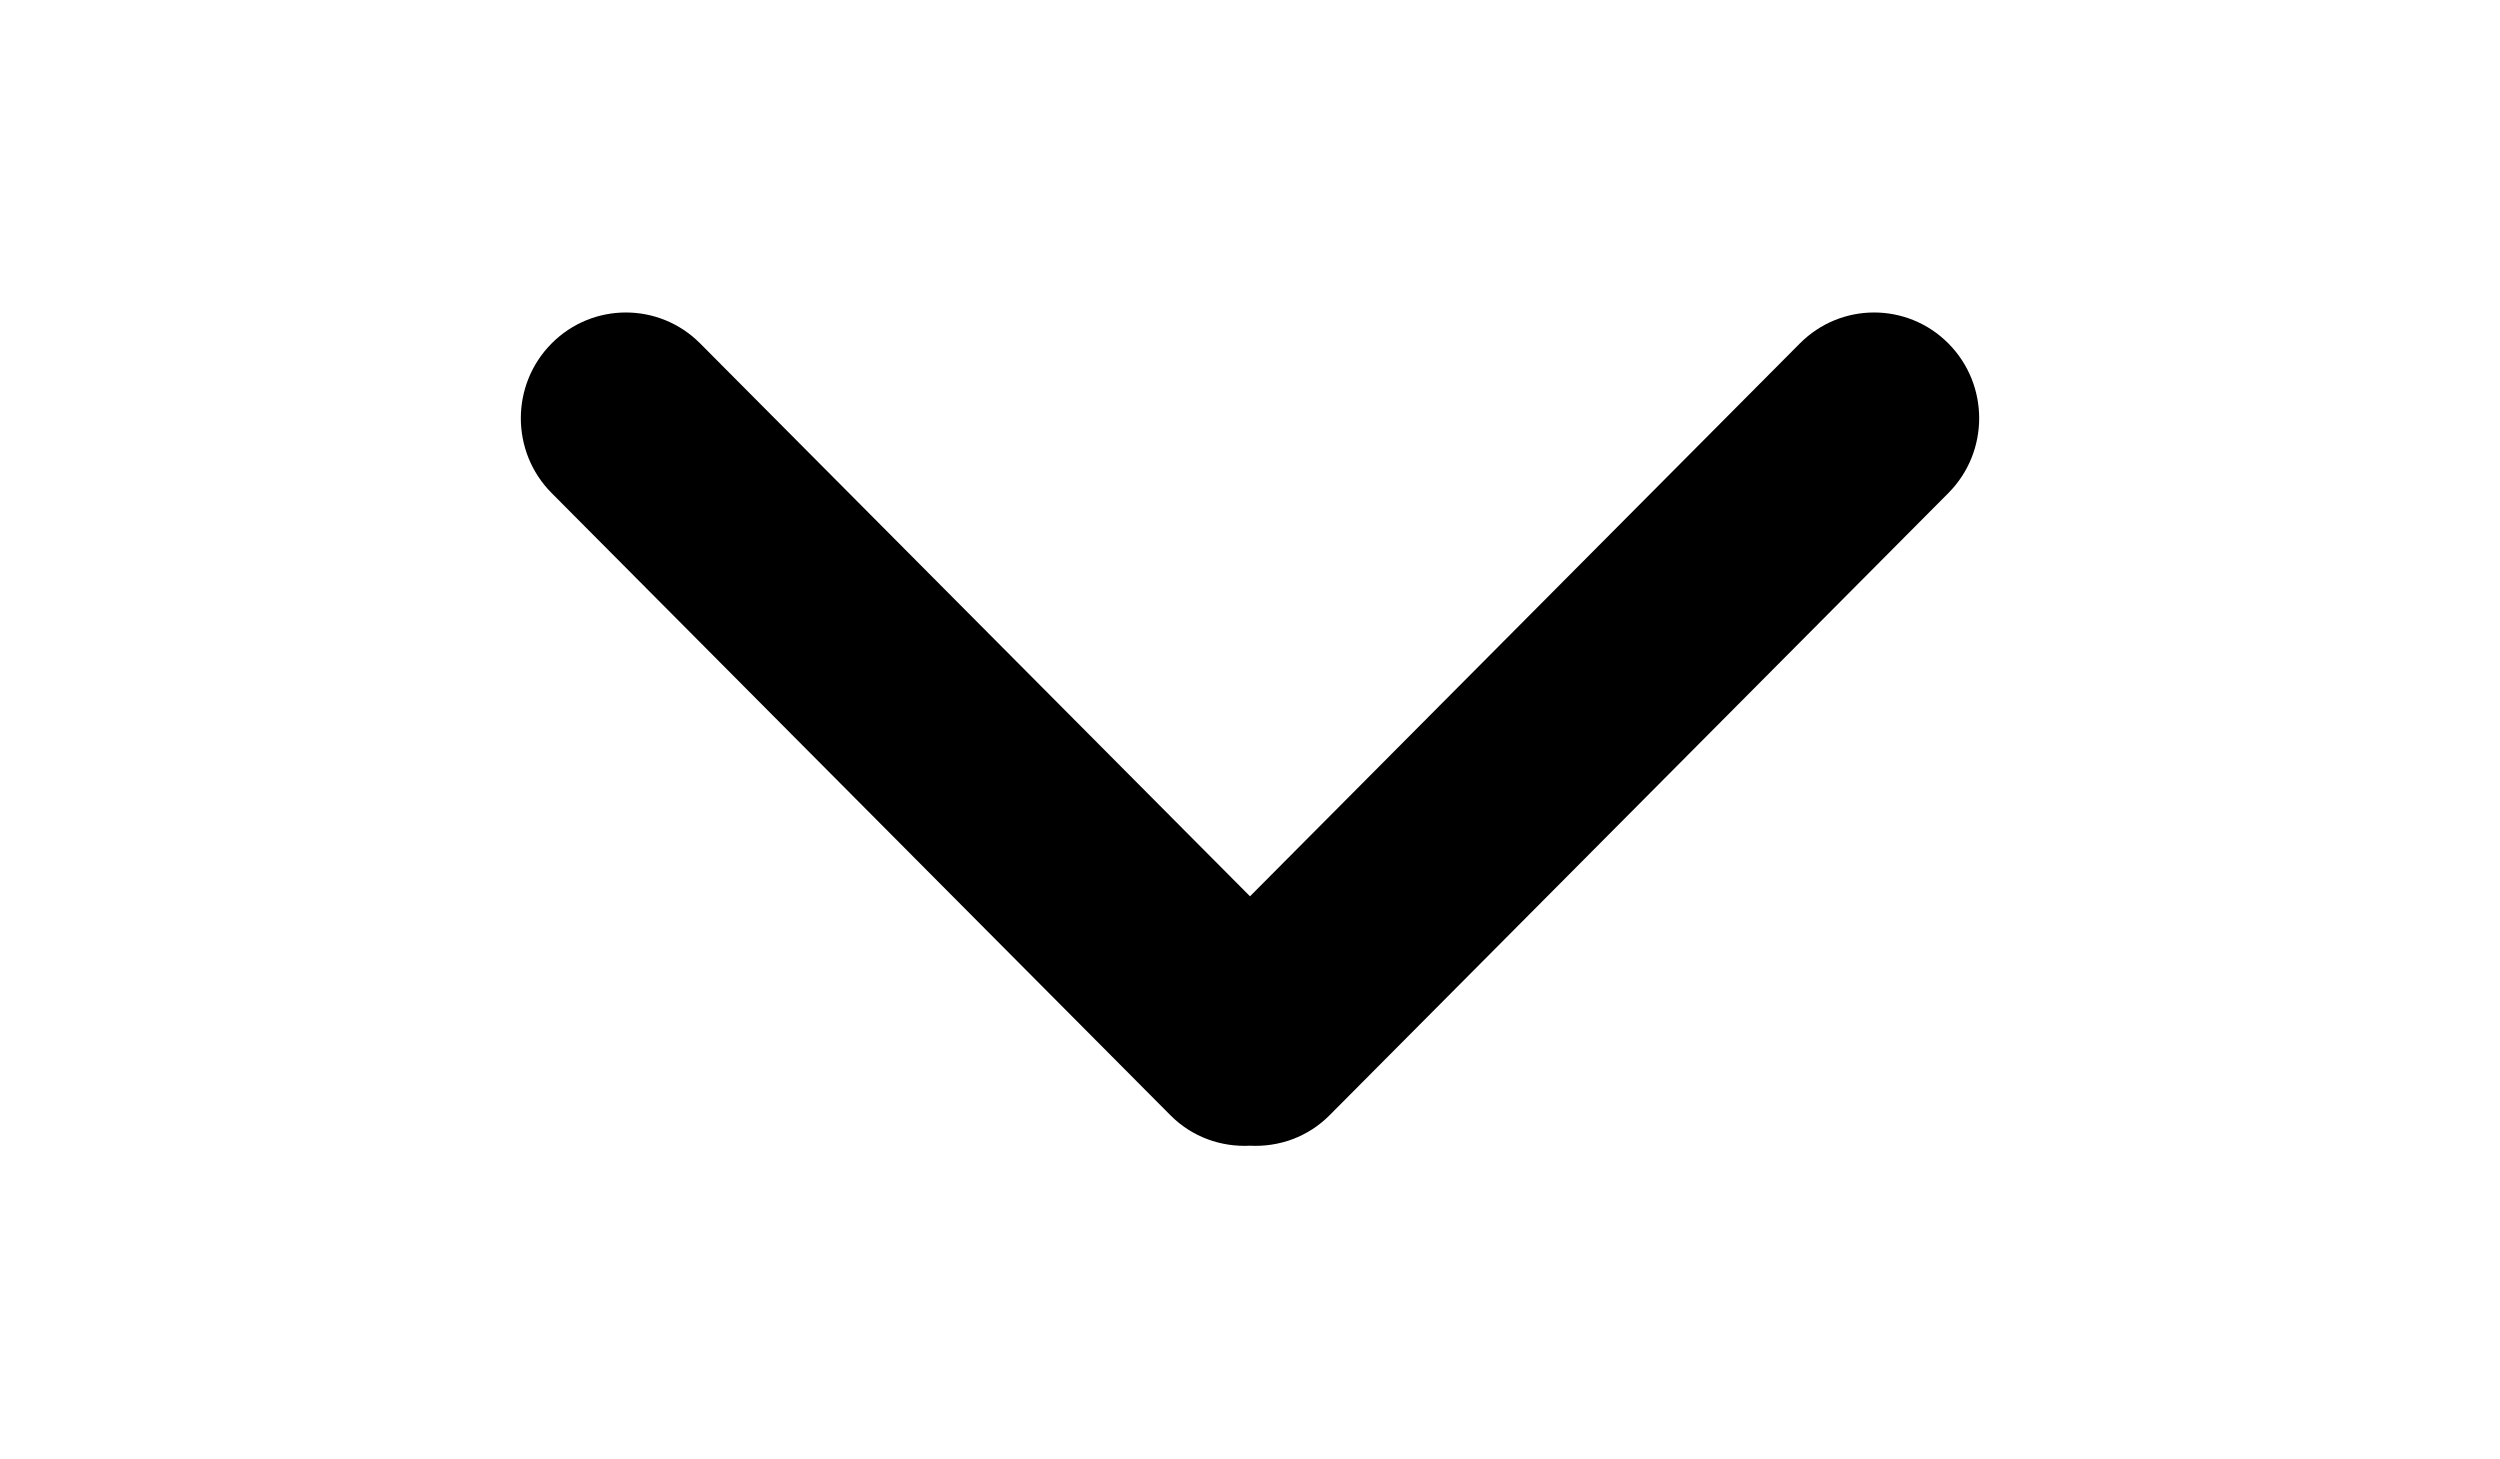
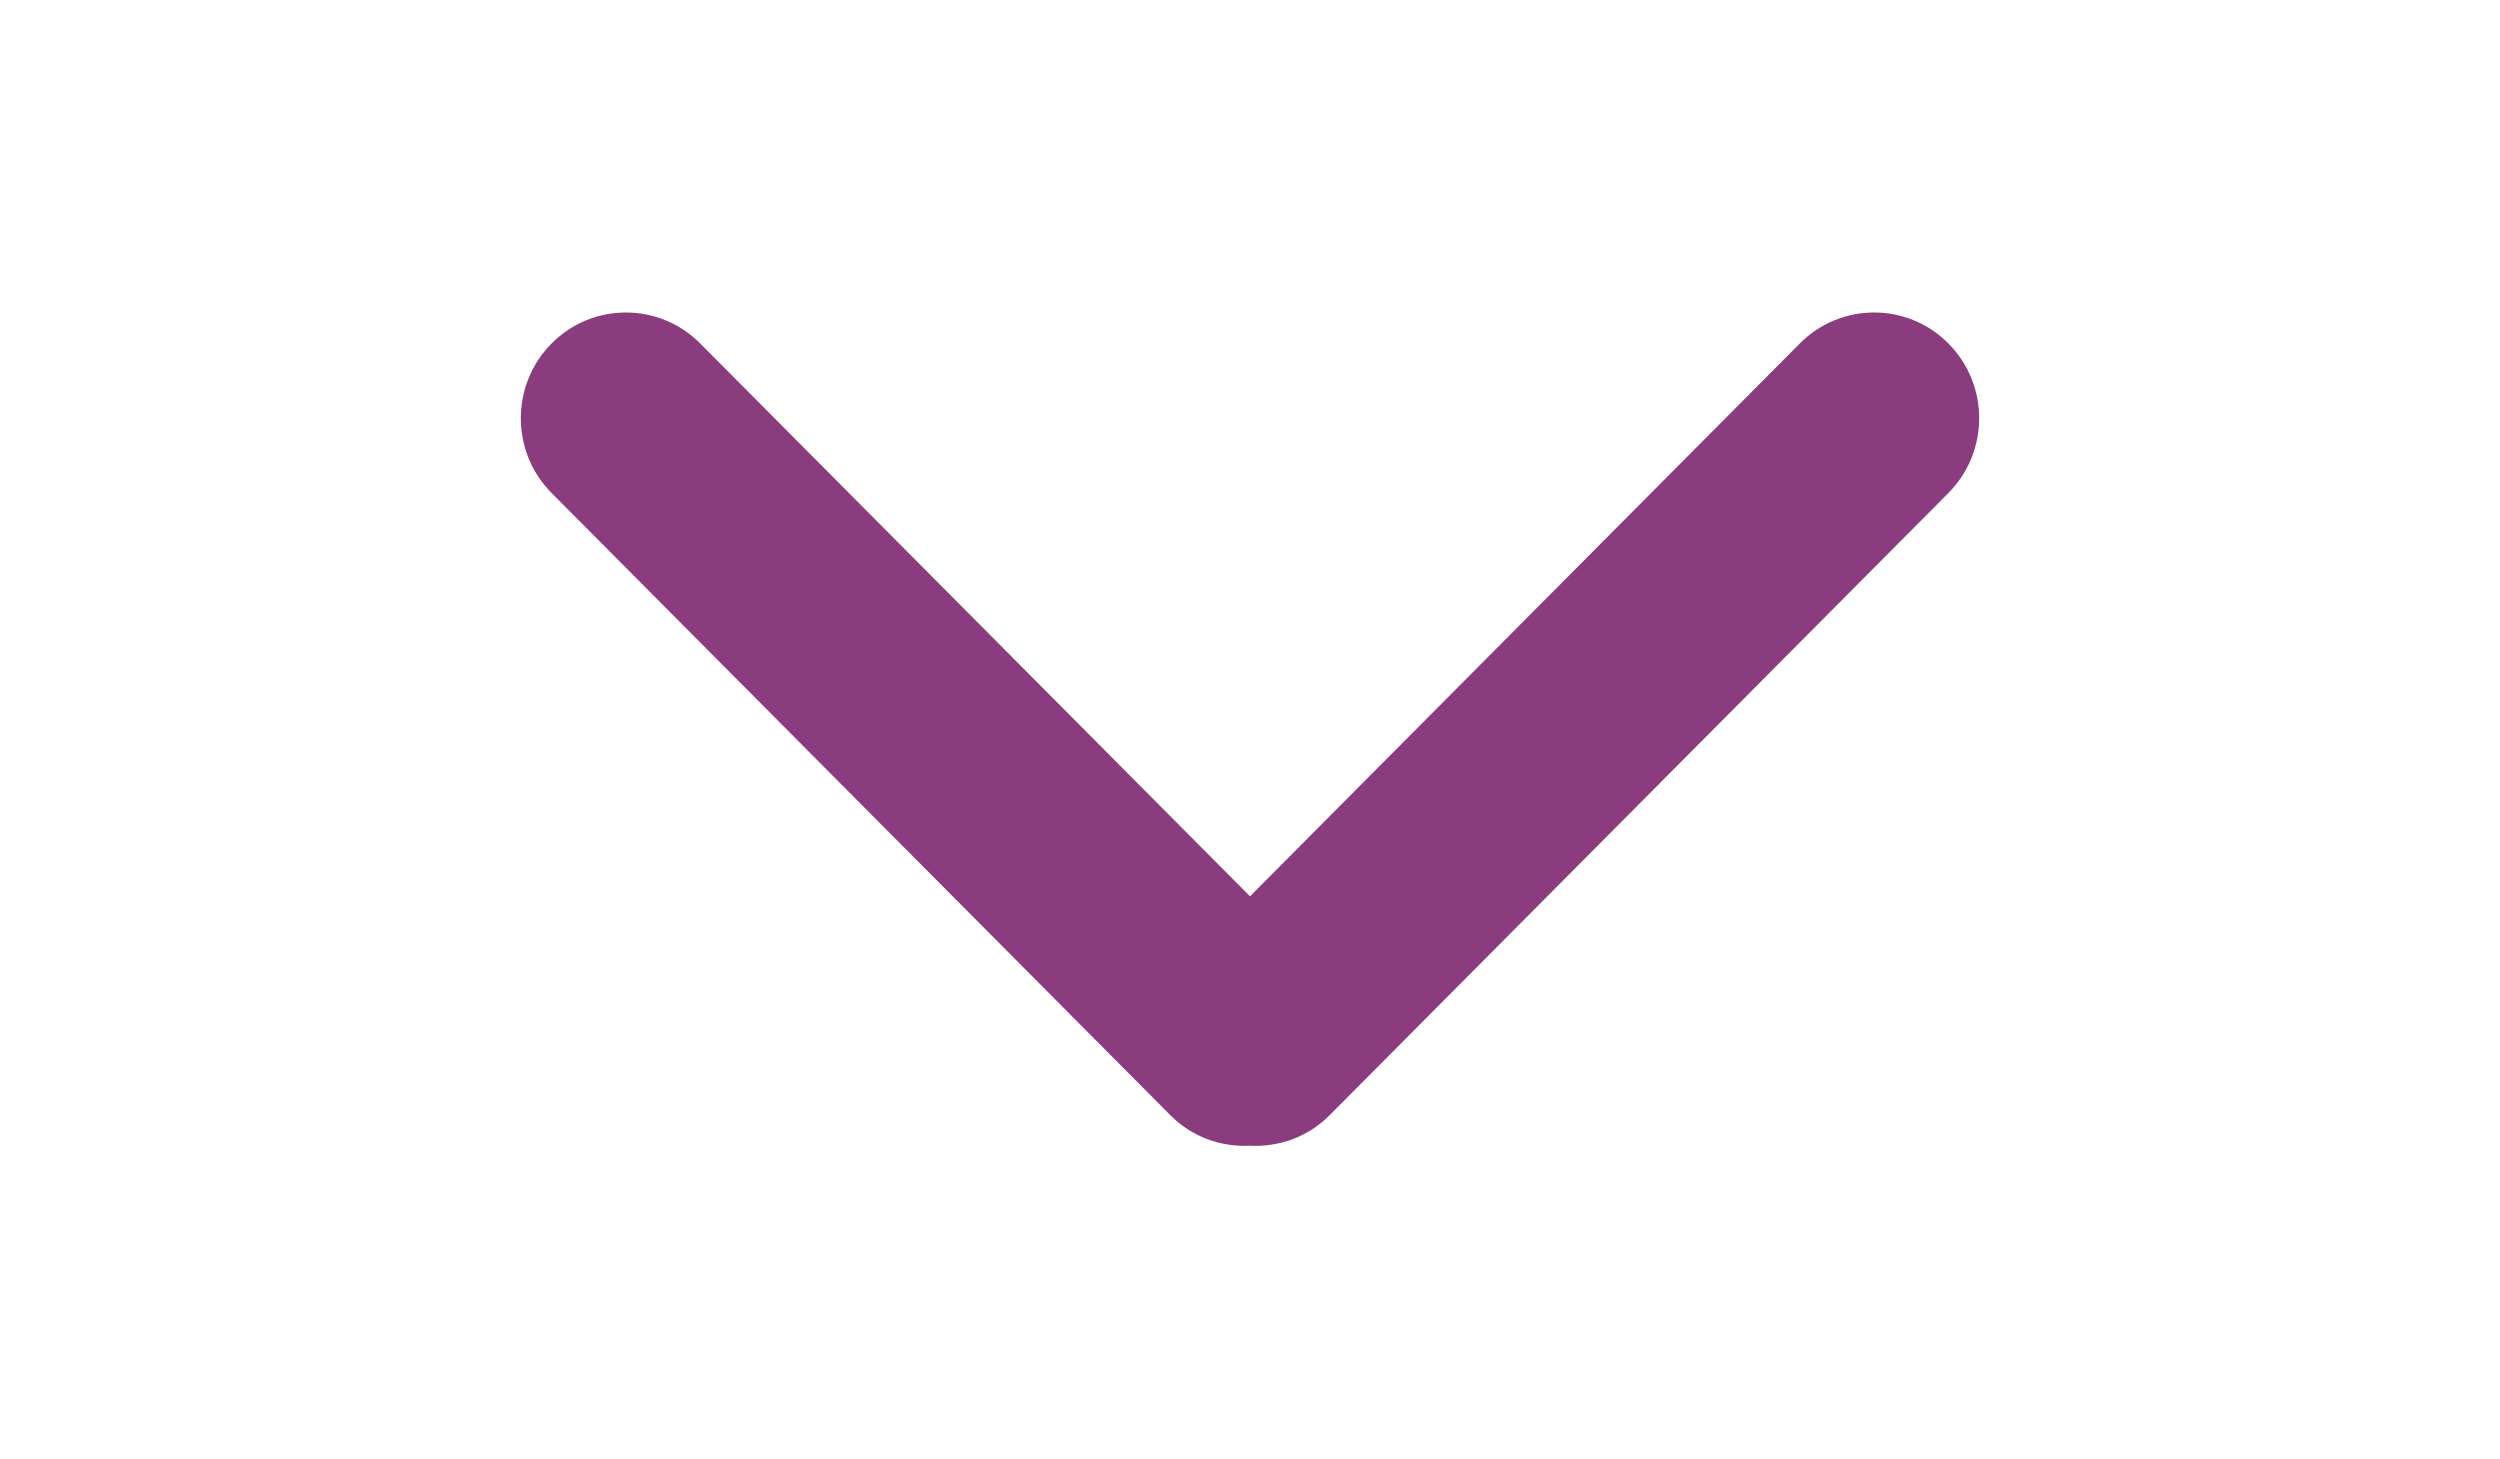
- <svg xmlns="http://www.w3.org/2000/svg" version="1.1" id="Capa_1" x="0px" y="0px" width="960px" height="560px" viewBox="0 0 960 560" enable-background="new 0 0 960 560" xml:space="preserve">
+ <svg xmlns="http://www.w3.org/2000/svg" version="1.1" id="Capa_1" x="0px" y="0px" width="960px" height="560px" fill="#8b3c7f" viewBox="0 0 960 560" enable-background="new 0 0 960 560" xml:space="preserve">
  <g id="Rounded_Rectangle_33_copy_4_1_">
    <path d="M480,344.181L268.869,131.889c-15.756-15.859-41.3-15.859-57.054,0c-15.754,15.857-15.754,41.57,0,57.431l237.632,238.937   c8.395,8.451,19.562,12.254,30.553,11.698c10.993,0.556,22.159-3.247,30.555-11.698l237.631-238.937   c15.756-15.86,15.756-41.571,0-57.431s-41.299-15.859-57.051,0L480,344.181z" />
  </g>
</svg>
